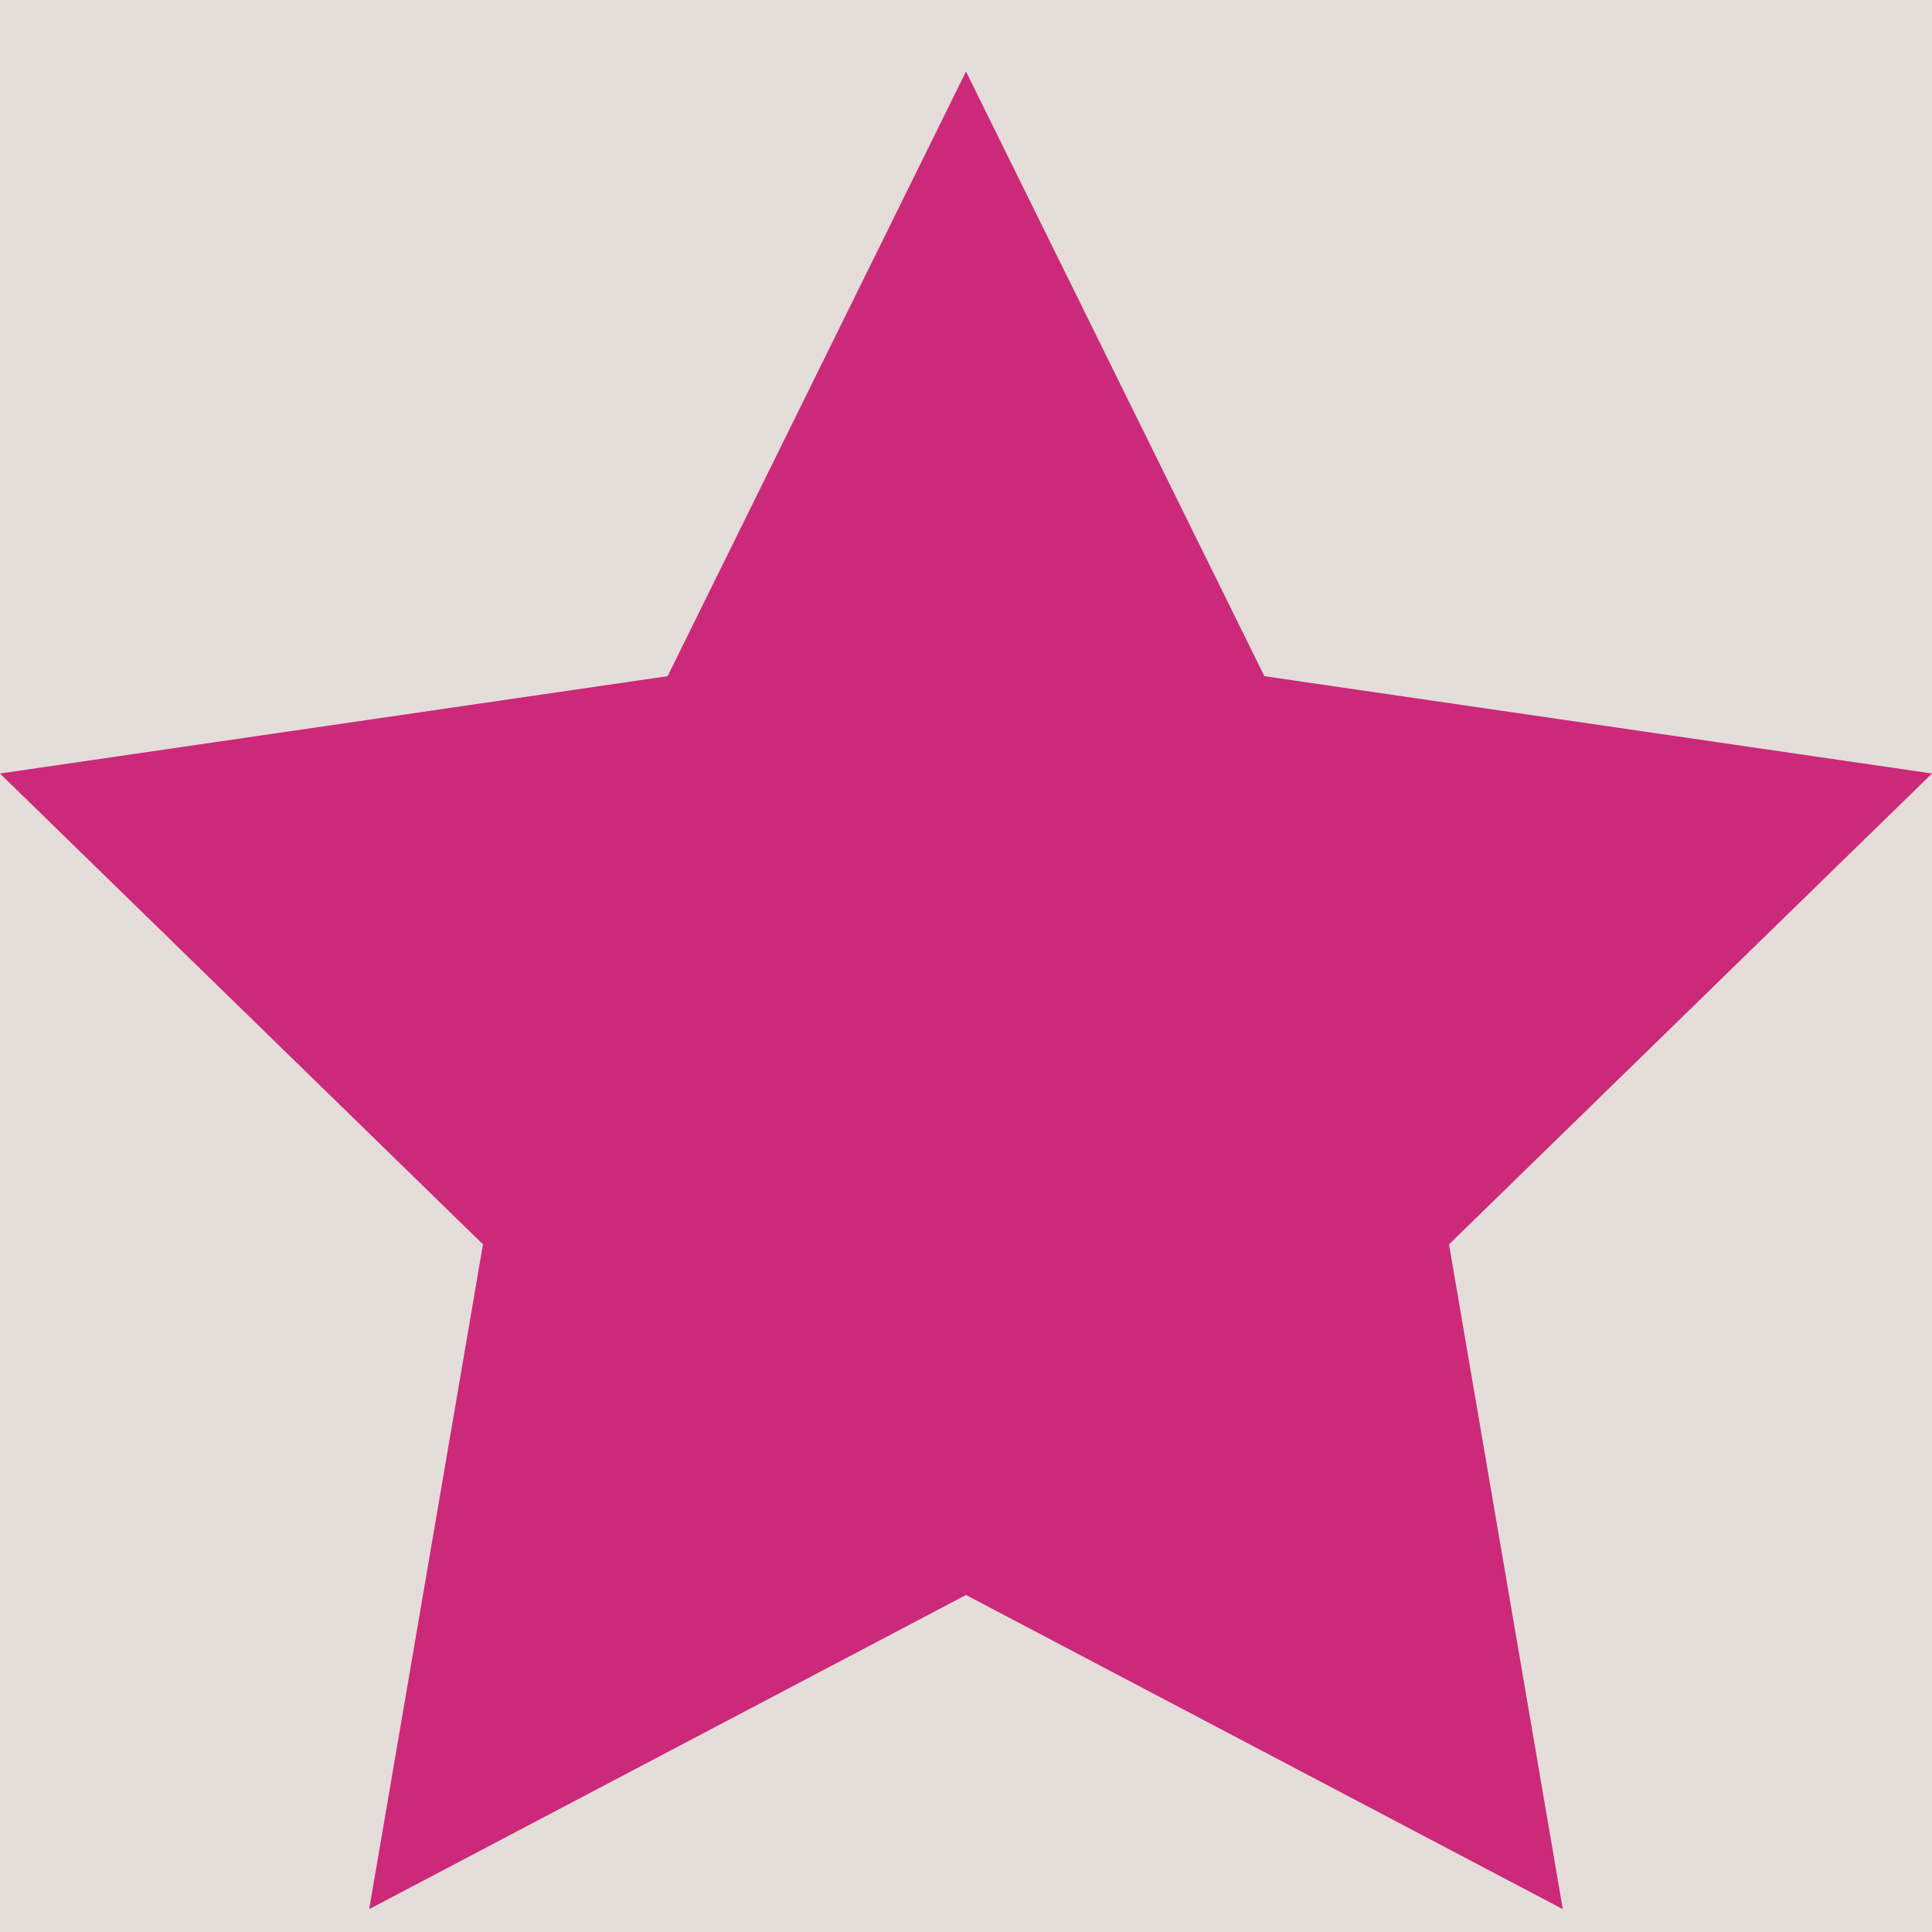
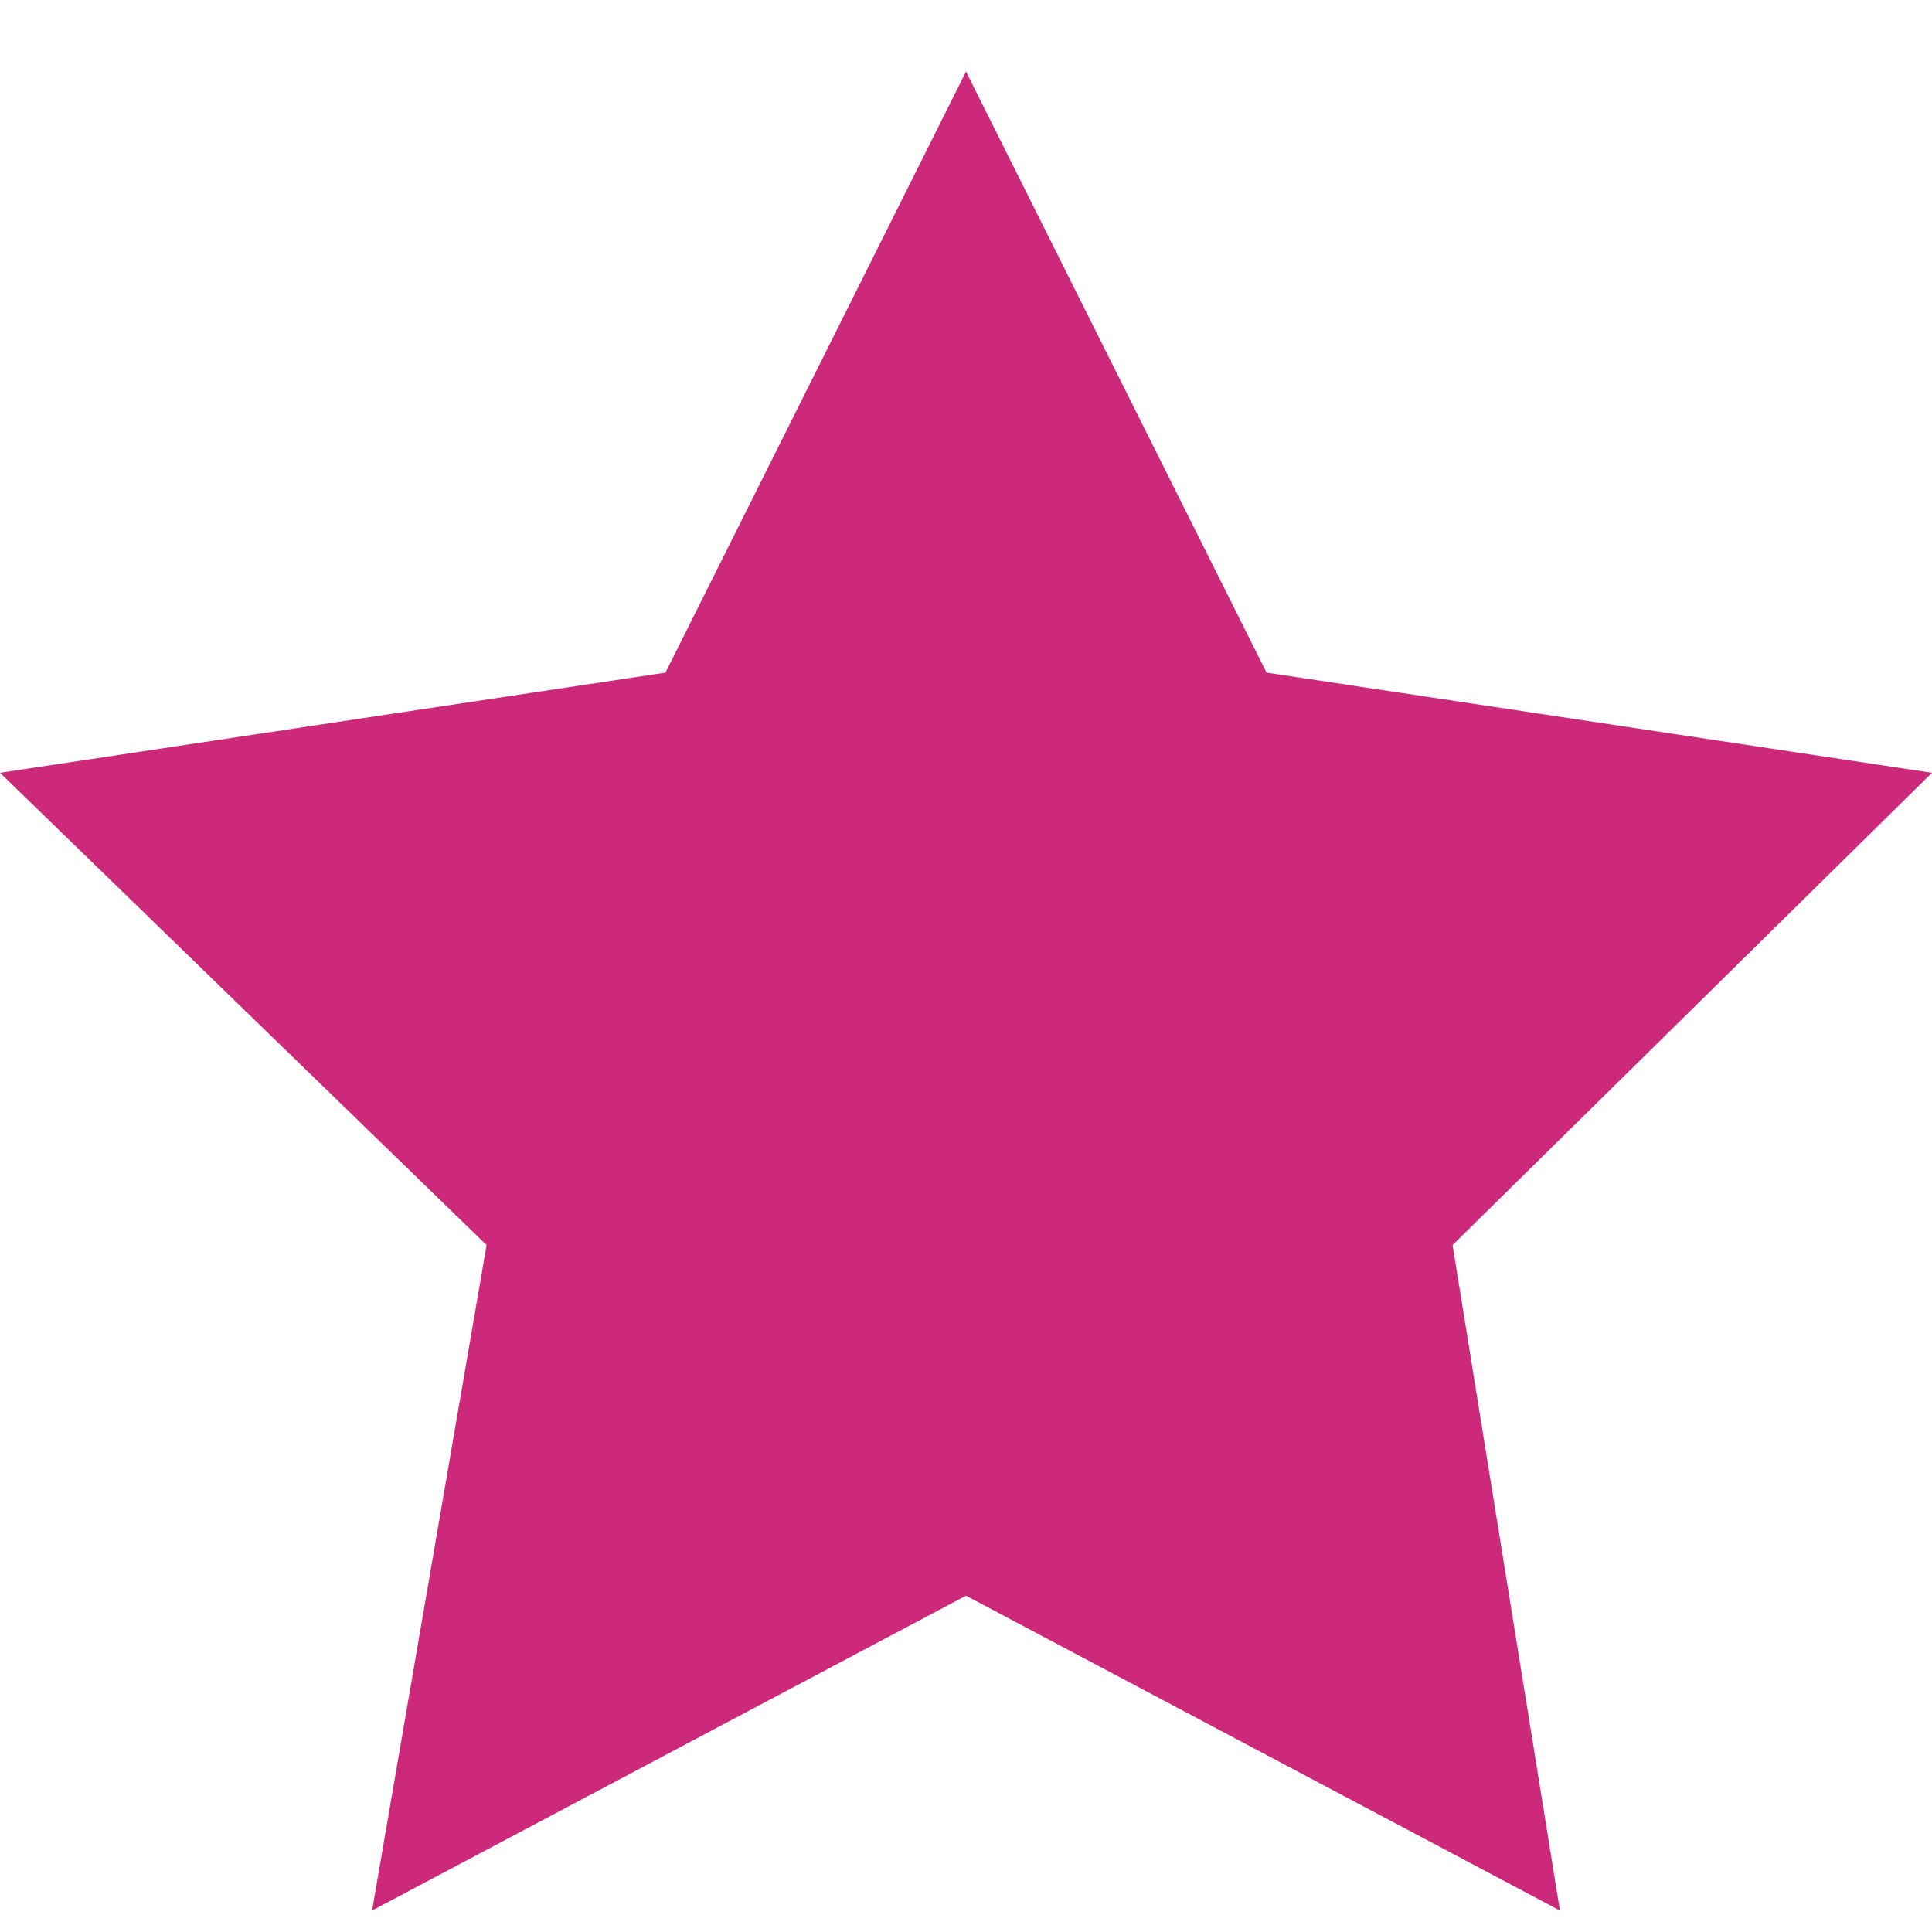
- <svg xmlns="http://www.w3.org/2000/svg" version="1.1" x="0px" y="0px" viewBox="0 0 27 27" style="enable-background:new 0 0 27 27;" xml:space="preserve">
+ <svg xmlns="http://www.w3.org/2000/svg" version="1.1" id="Layer_2" x="0px" y="0px" viewBox="0 0 27 27" style="enable-background:new 0 0 27 27;" xml:space="preserve">
  <style type="text/css">
- 	.st0{fill:#E4DDDA;}
- 	.st1{fill:#D6CCC8;}
- 	.st2{fill:#CC297A;}
- 	.st3{display:none;}
- 	.st4{display:inline;}
+ 	.st0{fill:#CC297A;}
</style>
-   <g id="back">
-     <rect class="st0" width="27.16" height="27" />
-   </g>
-   <g id="not">
-     <g>
-       <polygon class="st1" points="13.5,1 17.67,9.45 27,10.81 20.25,17.39 21.84,26.68 13.5,22.29 5.16,26.68 6.75,17.39 0,10.81     9.33,9.45   " />
-     </g>
-   </g>
  <g id="_x31_">
    <g>
-       <polygon class="st2" points="13.5,1 17.67,9.45 27,10.81 20.25,17.39 21.84,26.68 13.5,22.29 5.16,26.68 6.75,17.39 0,10.81     9.33,9.45   " />
-     </g>
-   </g>
-   <g id="_x32__x2F_3" class="st3">
-     <g class="st4">
-       <polygon class="st2" points="13.5,1 17.67,9.45 19.11,9.66 19.16,25.27 13.5,22.29 5.16,26.68 6.75,17.39 0,10.81 9.33,9.45   " />
-     </g>
-   </g>
-   <g id="_x31__x2F_2" class="st3">
-     <g class="st4">
-       <polygon class="st2" points="13.5,1 13.5,22.29 5.16,26.68 6.75,17.39 0,10.81 9.33,9.45   " />
-     </g>
-   </g>
-   <g id="_x31__x2F_3" class="st3">
-     <g class="st4">
-       <polygon class="st2" points="8.35,25 5.16,26.68 6.75,17.39 0,10.81 7.59,9.71   " />
+       <polygon class="st0" points="13.5,1 17.7,9.4 27,10.8 20.3,17.4 21.8,26.7 13.5,22.3 5.2,26.7 6.8,17.4 0,10.8 9.3,9.4   " />
    </g>
  </g>
</svg>
